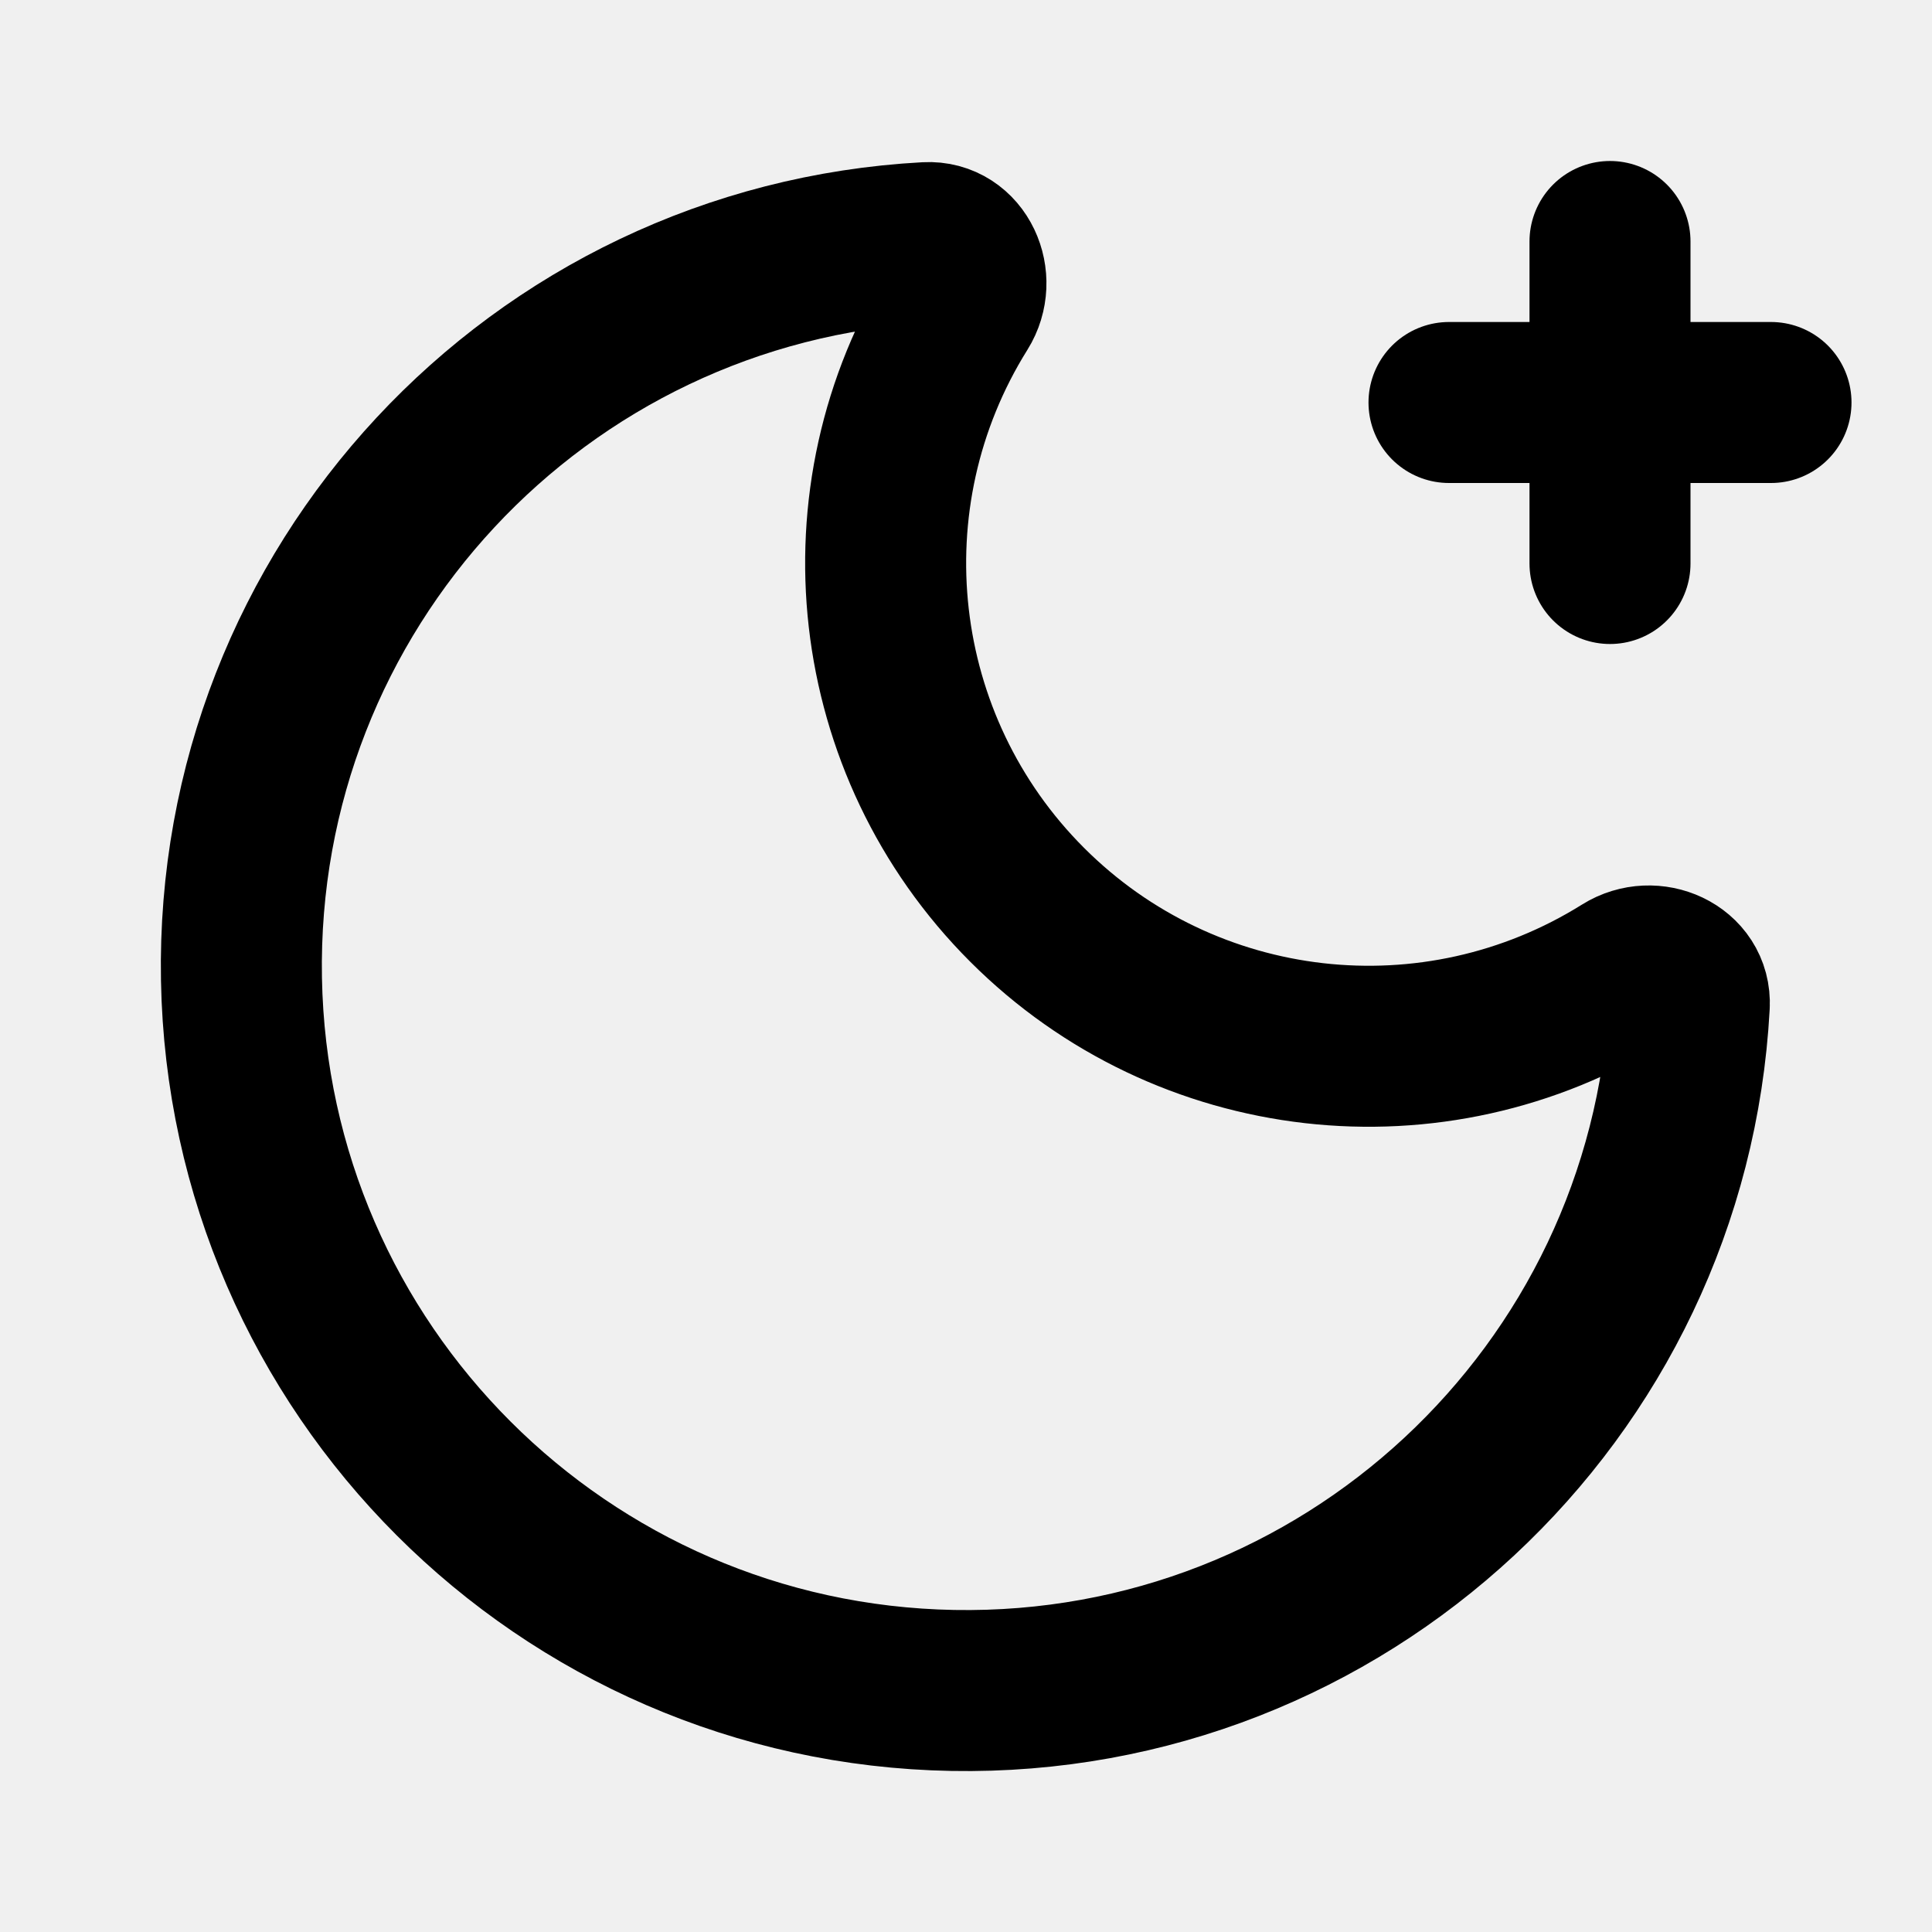
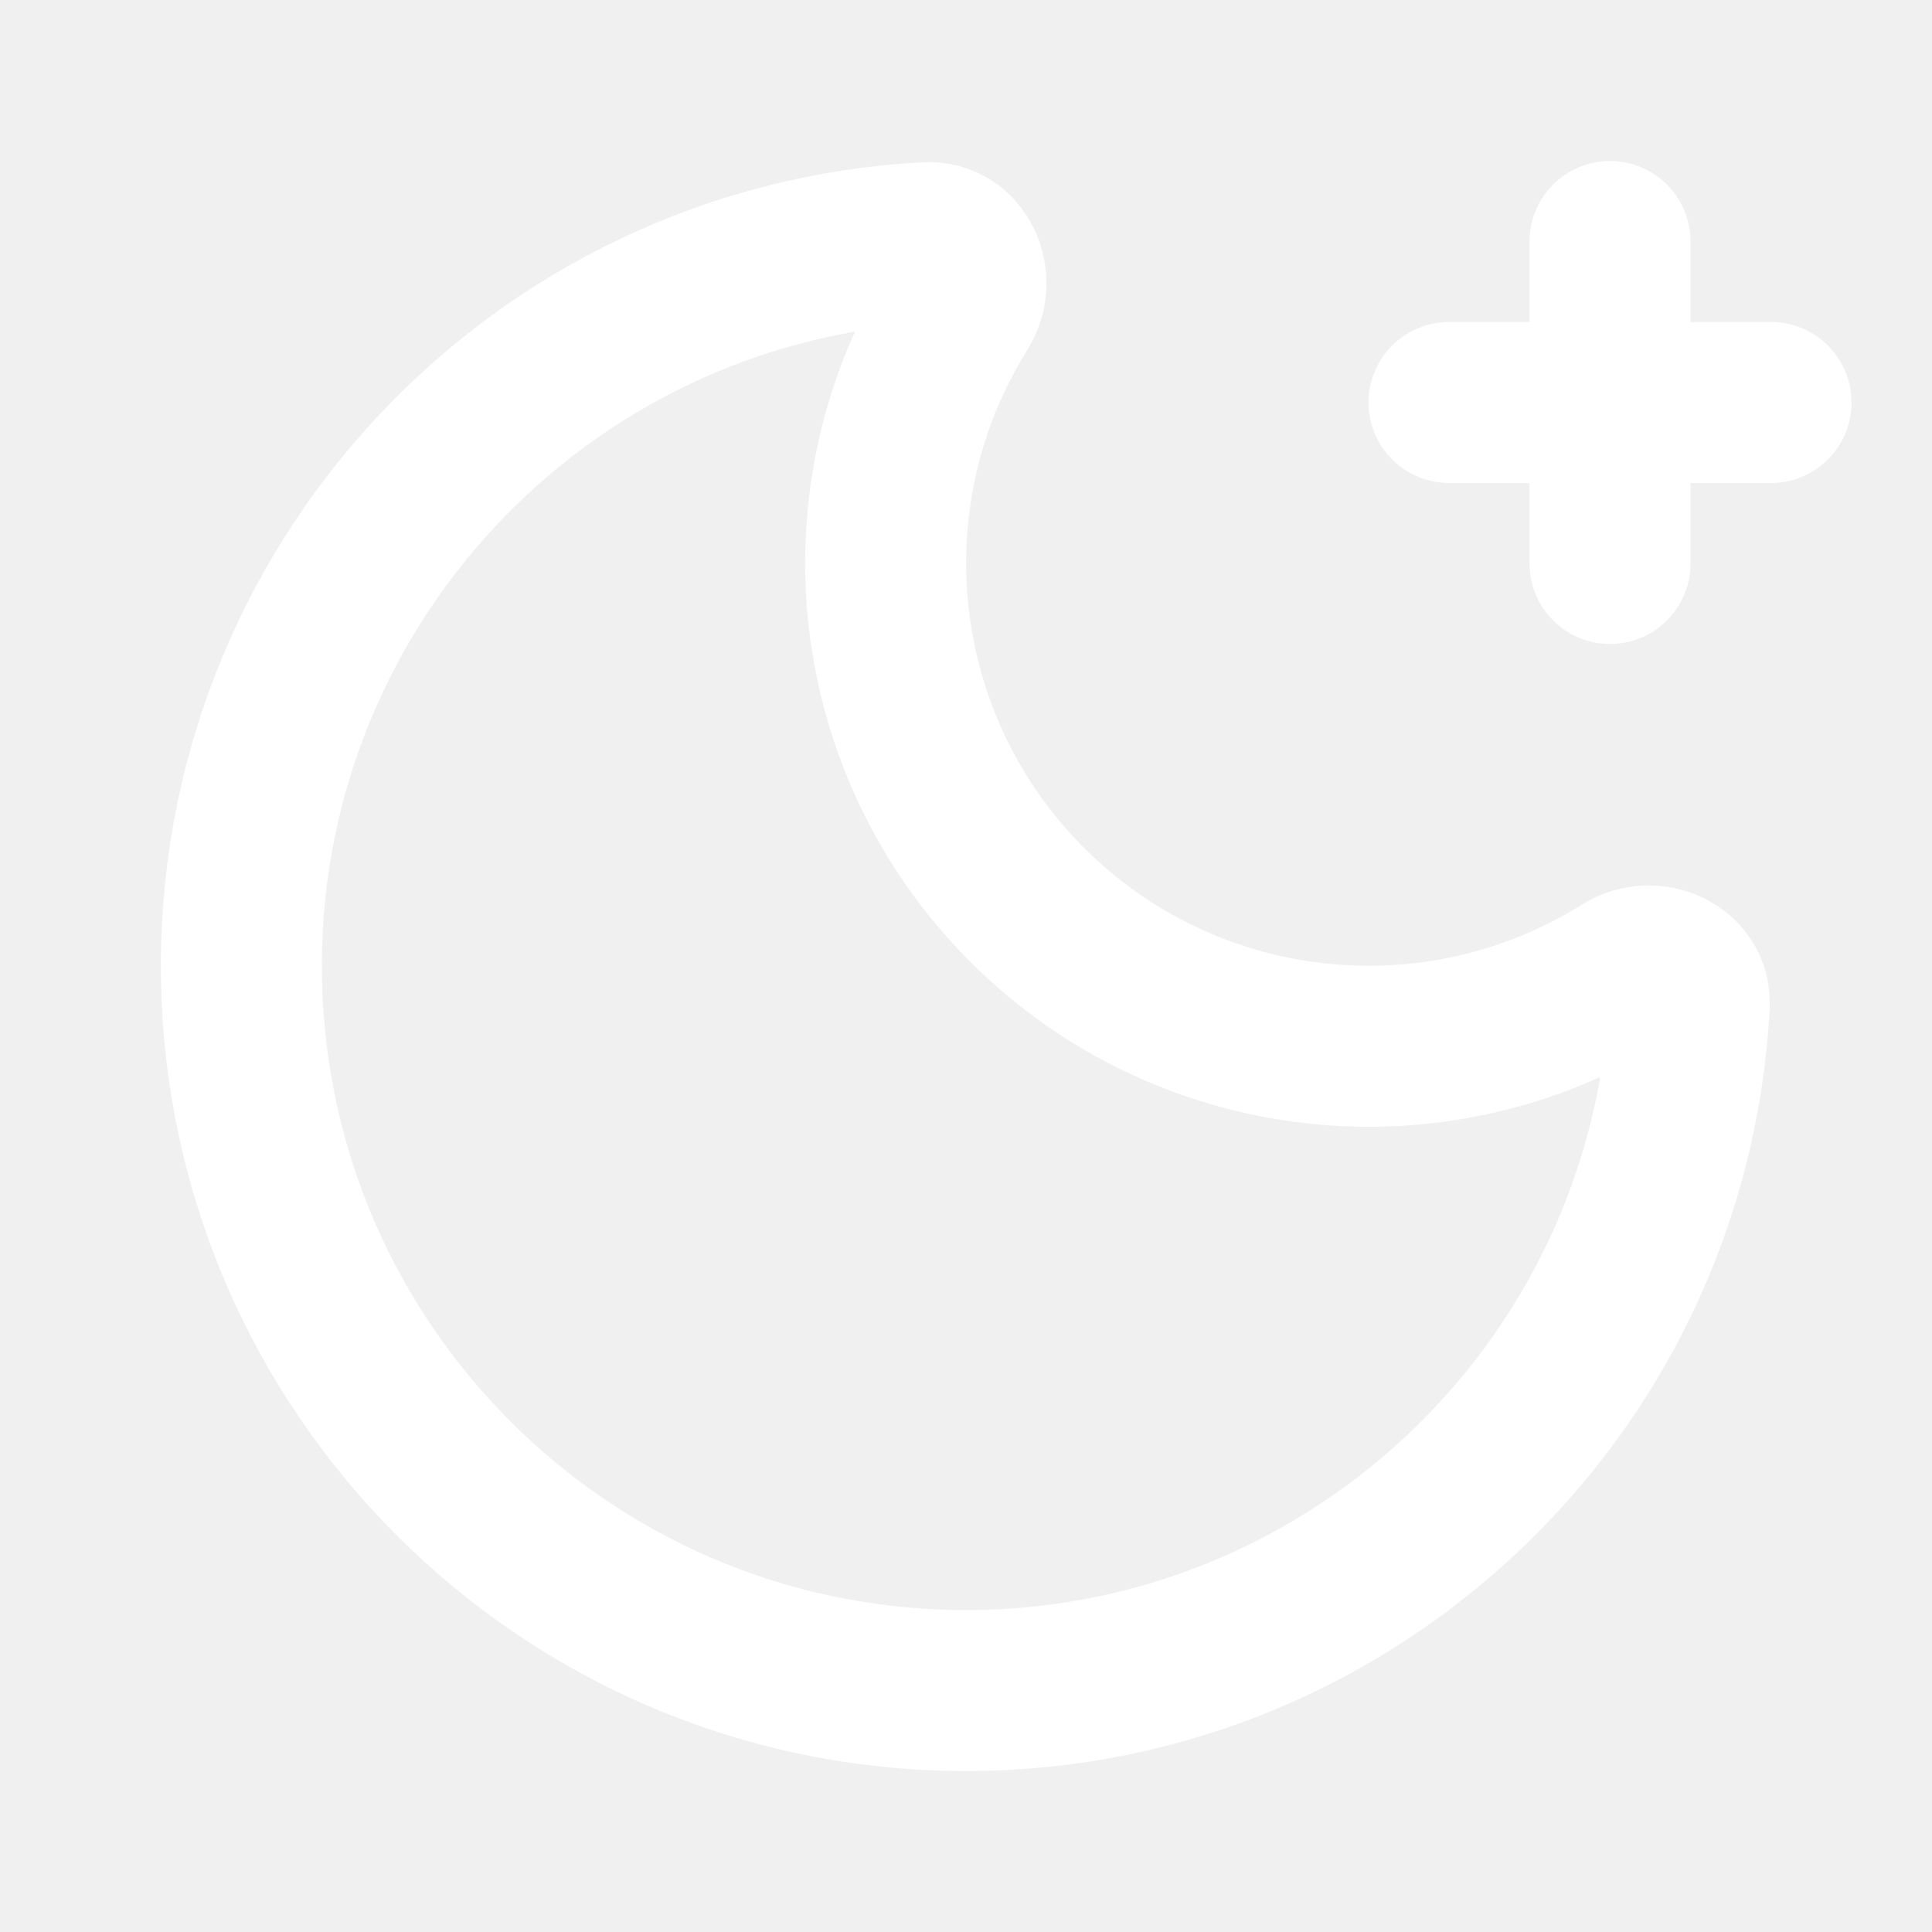
- <svg xmlns="http://www.w3.org/2000/svg" width="24" height="24" viewBox="0 0 24 24" fill="none" stroke="currentColor" stroke-width="2" stroke-linecap="round" stroke-linejoin="round" class="lucide lucide-moon-star-icon lucide-moon-star">
+ <svg xmlns="http://www.w3.org/2000/svg" width="24" height="24" viewBox="0 0 24 24" fill="none" stroke="white" stroke-width="2" stroke-linecap="round" stroke-linejoin="round" class="lucide lucide-moon-star-icon lucide-moon-star">
  <path d="M18 5h4" />
  <path d="M20 3v4" />
  <path d="M20.985 12.486a9 9 0 1 1-9.473-9.472c.405-.022.617.46.402.803a6 6 0 0 0 8.268 8.268c.344-.215.825-.004.803.401" />
</svg>
